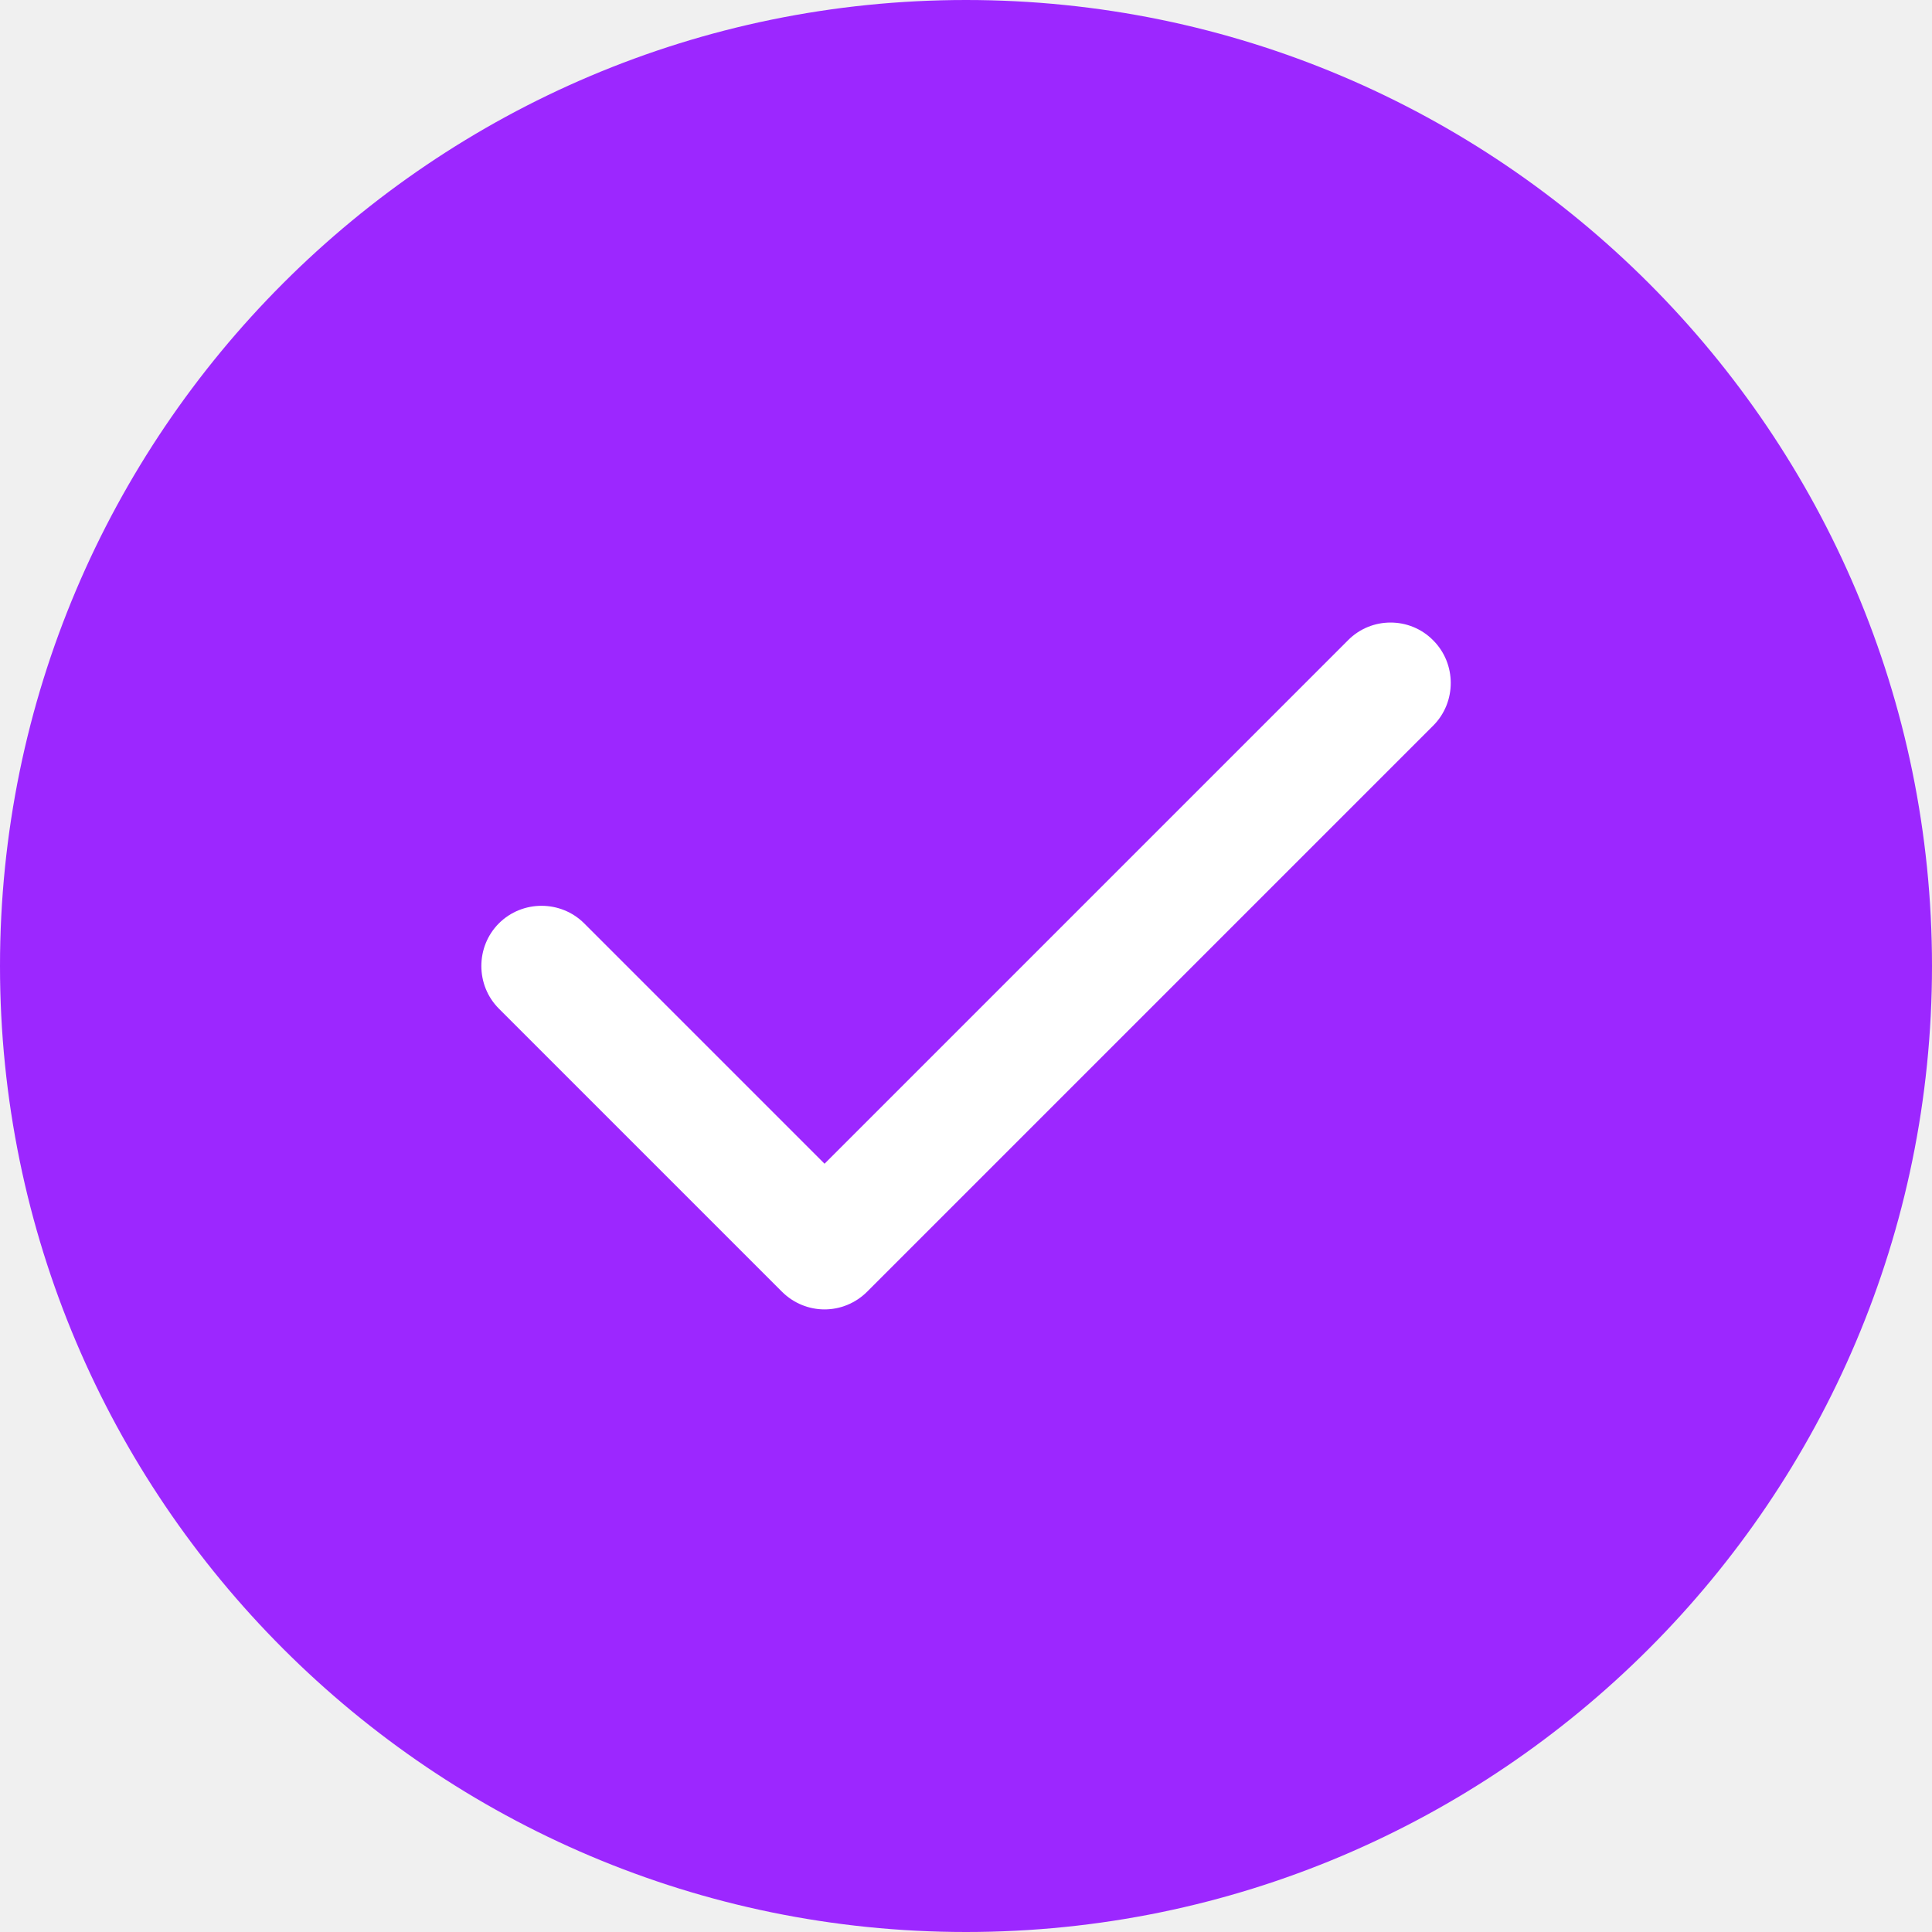
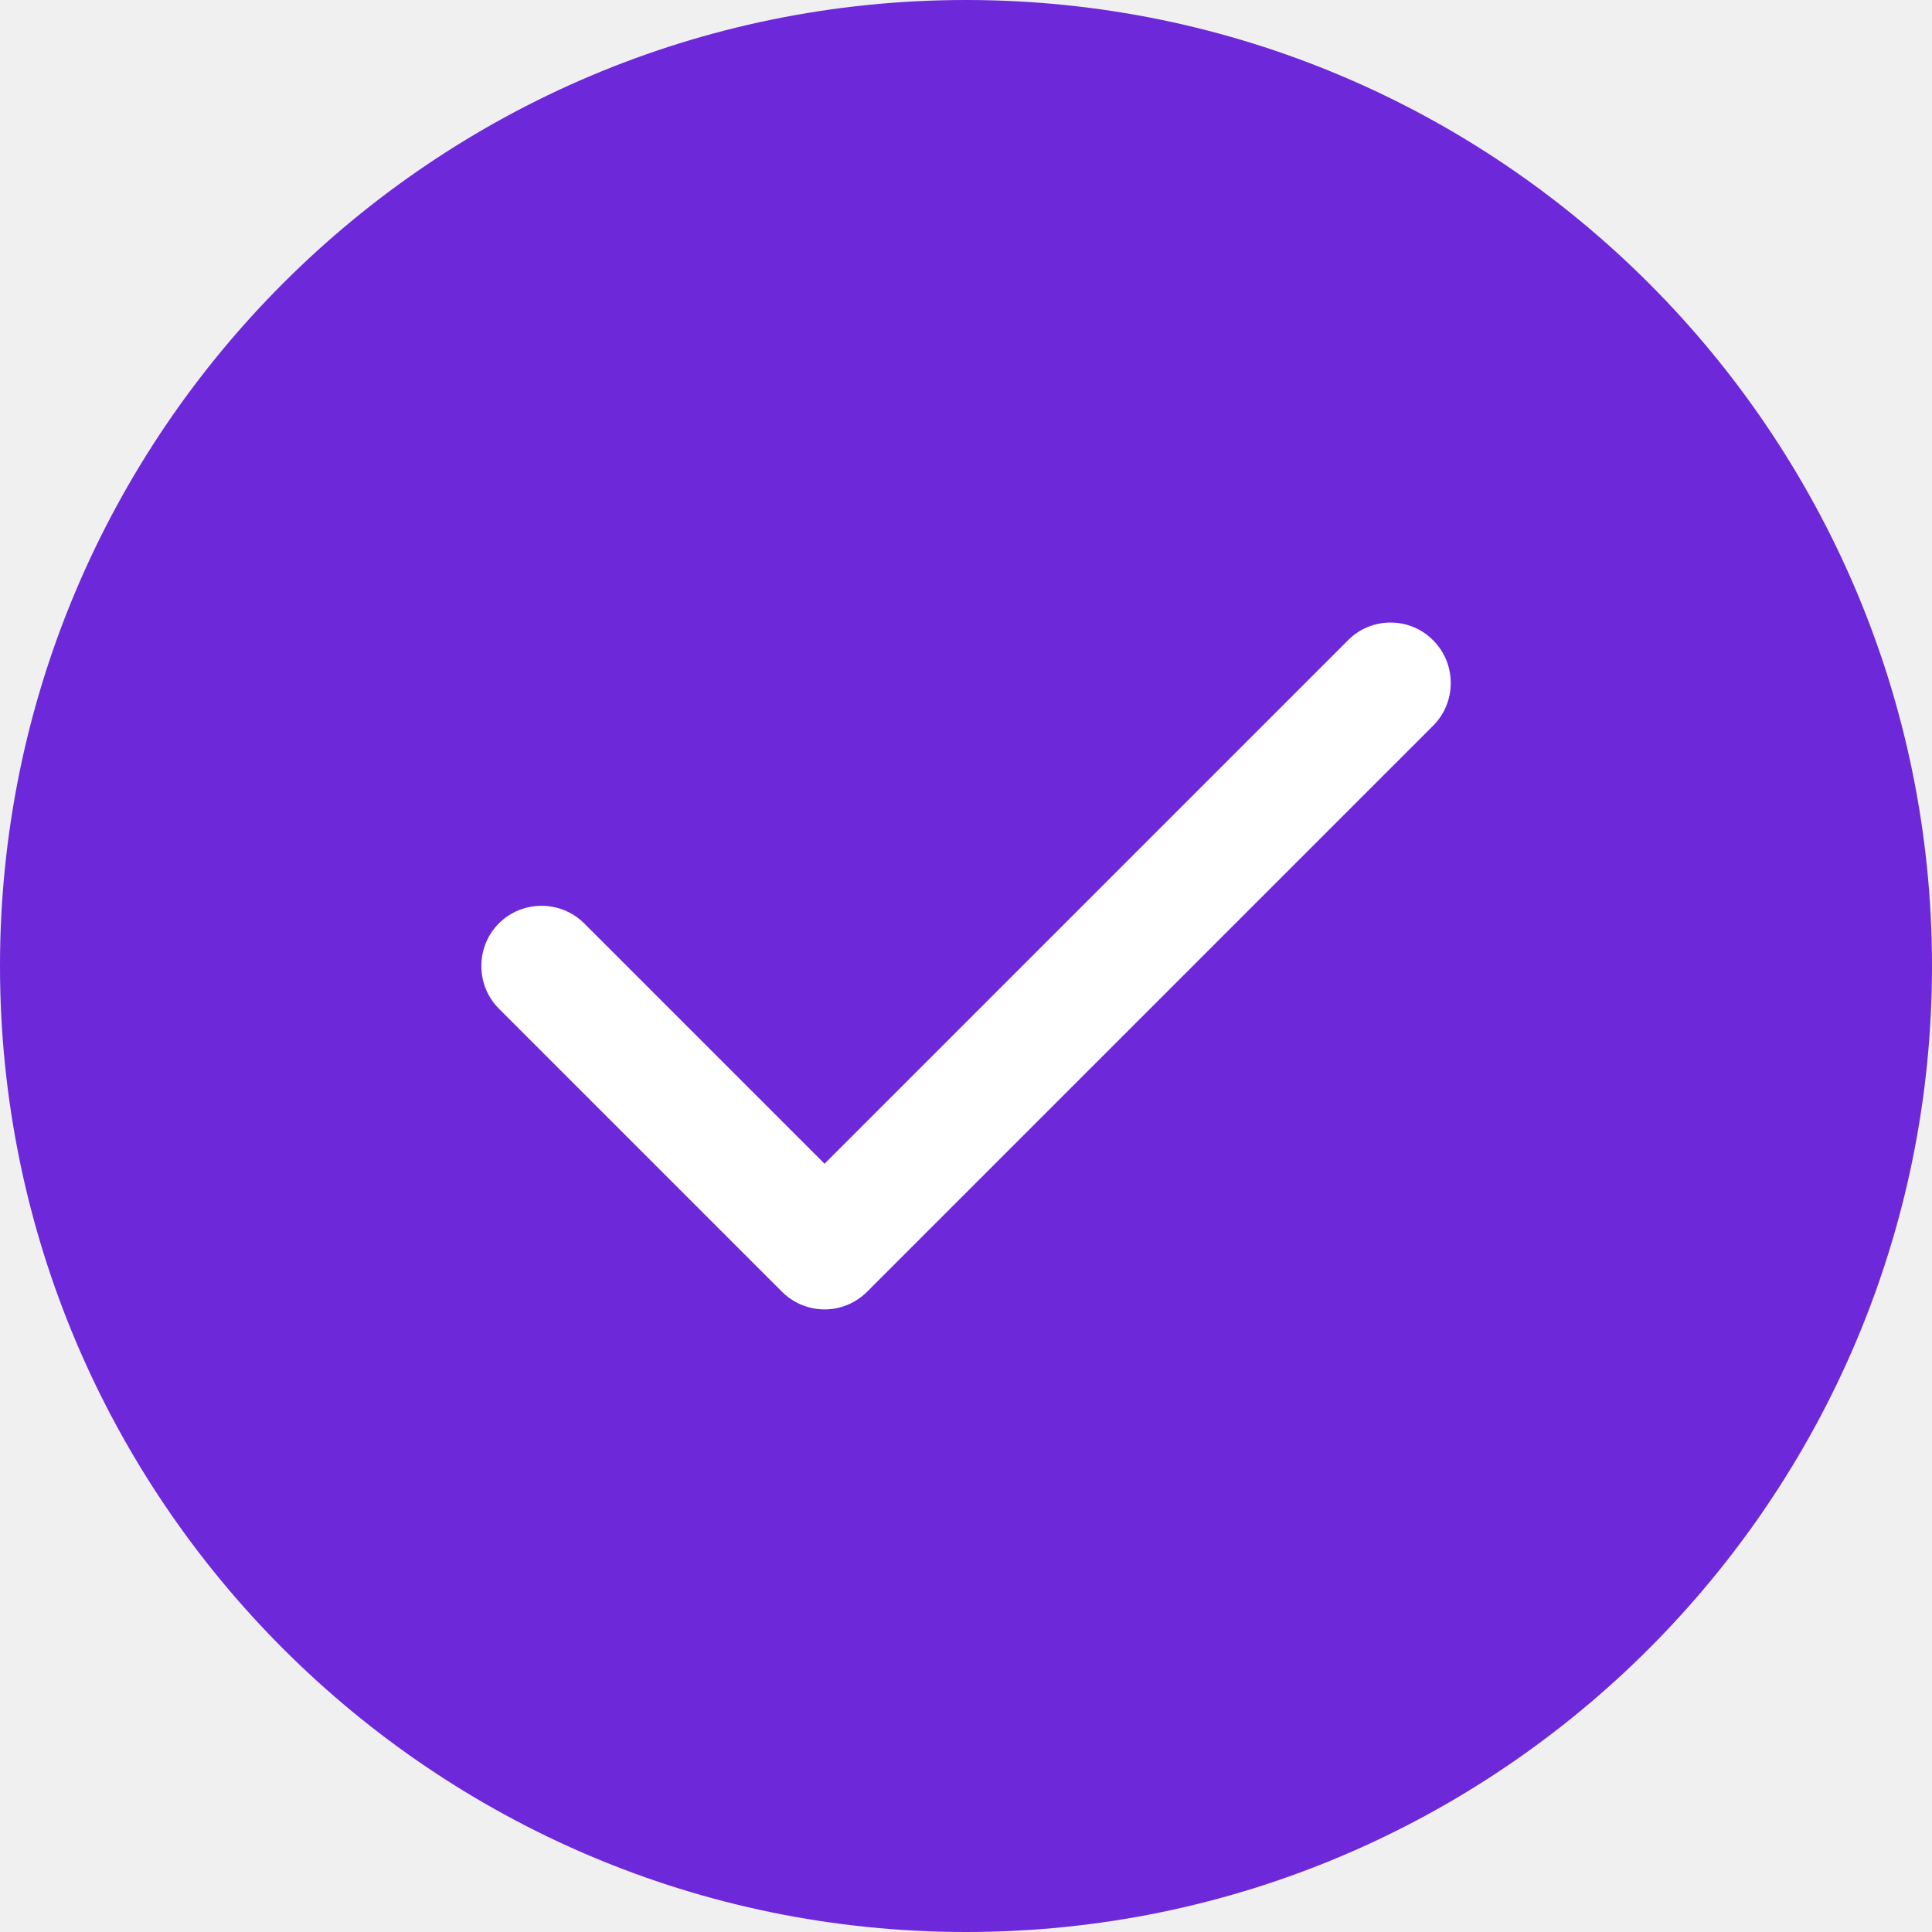
<svg xmlns="http://www.w3.org/2000/svg" width="32" height="32" viewBox="0 0 32 32" fill="none">
-   <path fill-rule="evenodd" clip-rule="evenodd" d="M16 0C7.175 0 0 7.175 0 16C0 24.825 7.175 32 16 32C24.825 32 32 24.825 32 16C32 7.175 24.825 0 16 0Z" fill="#9C27FF" />
+   <path fill-rule="evenodd" clip-rule="evenodd" d="M16 0C7.175 0 0 7.175 0 16C0 24.825 7.175 32 16 32C24.825 32 32 24.825 32 16C32 7.175 24.825 0 16 0Z" fill="#6d28d9" />
  <path fill-rule="evenodd" clip-rule="evenodd" d="M23.738 10.606C24.126 10.994 24.126 11.631 23.738 12.019L14.363 21.394C14.169 21.588 13.913 21.688 13.657 21.688C13.401 21.688 13.145 21.588 12.951 21.394L8.263 16.706C7.876 16.319 7.876 15.681 8.263 15.294C8.651 14.906 9.288 14.906 9.676 15.294L13.657 19.275L22.326 10.606C22.713 10.213 23.351 10.213 23.738 10.606Z" fill="white" />
</svg>
